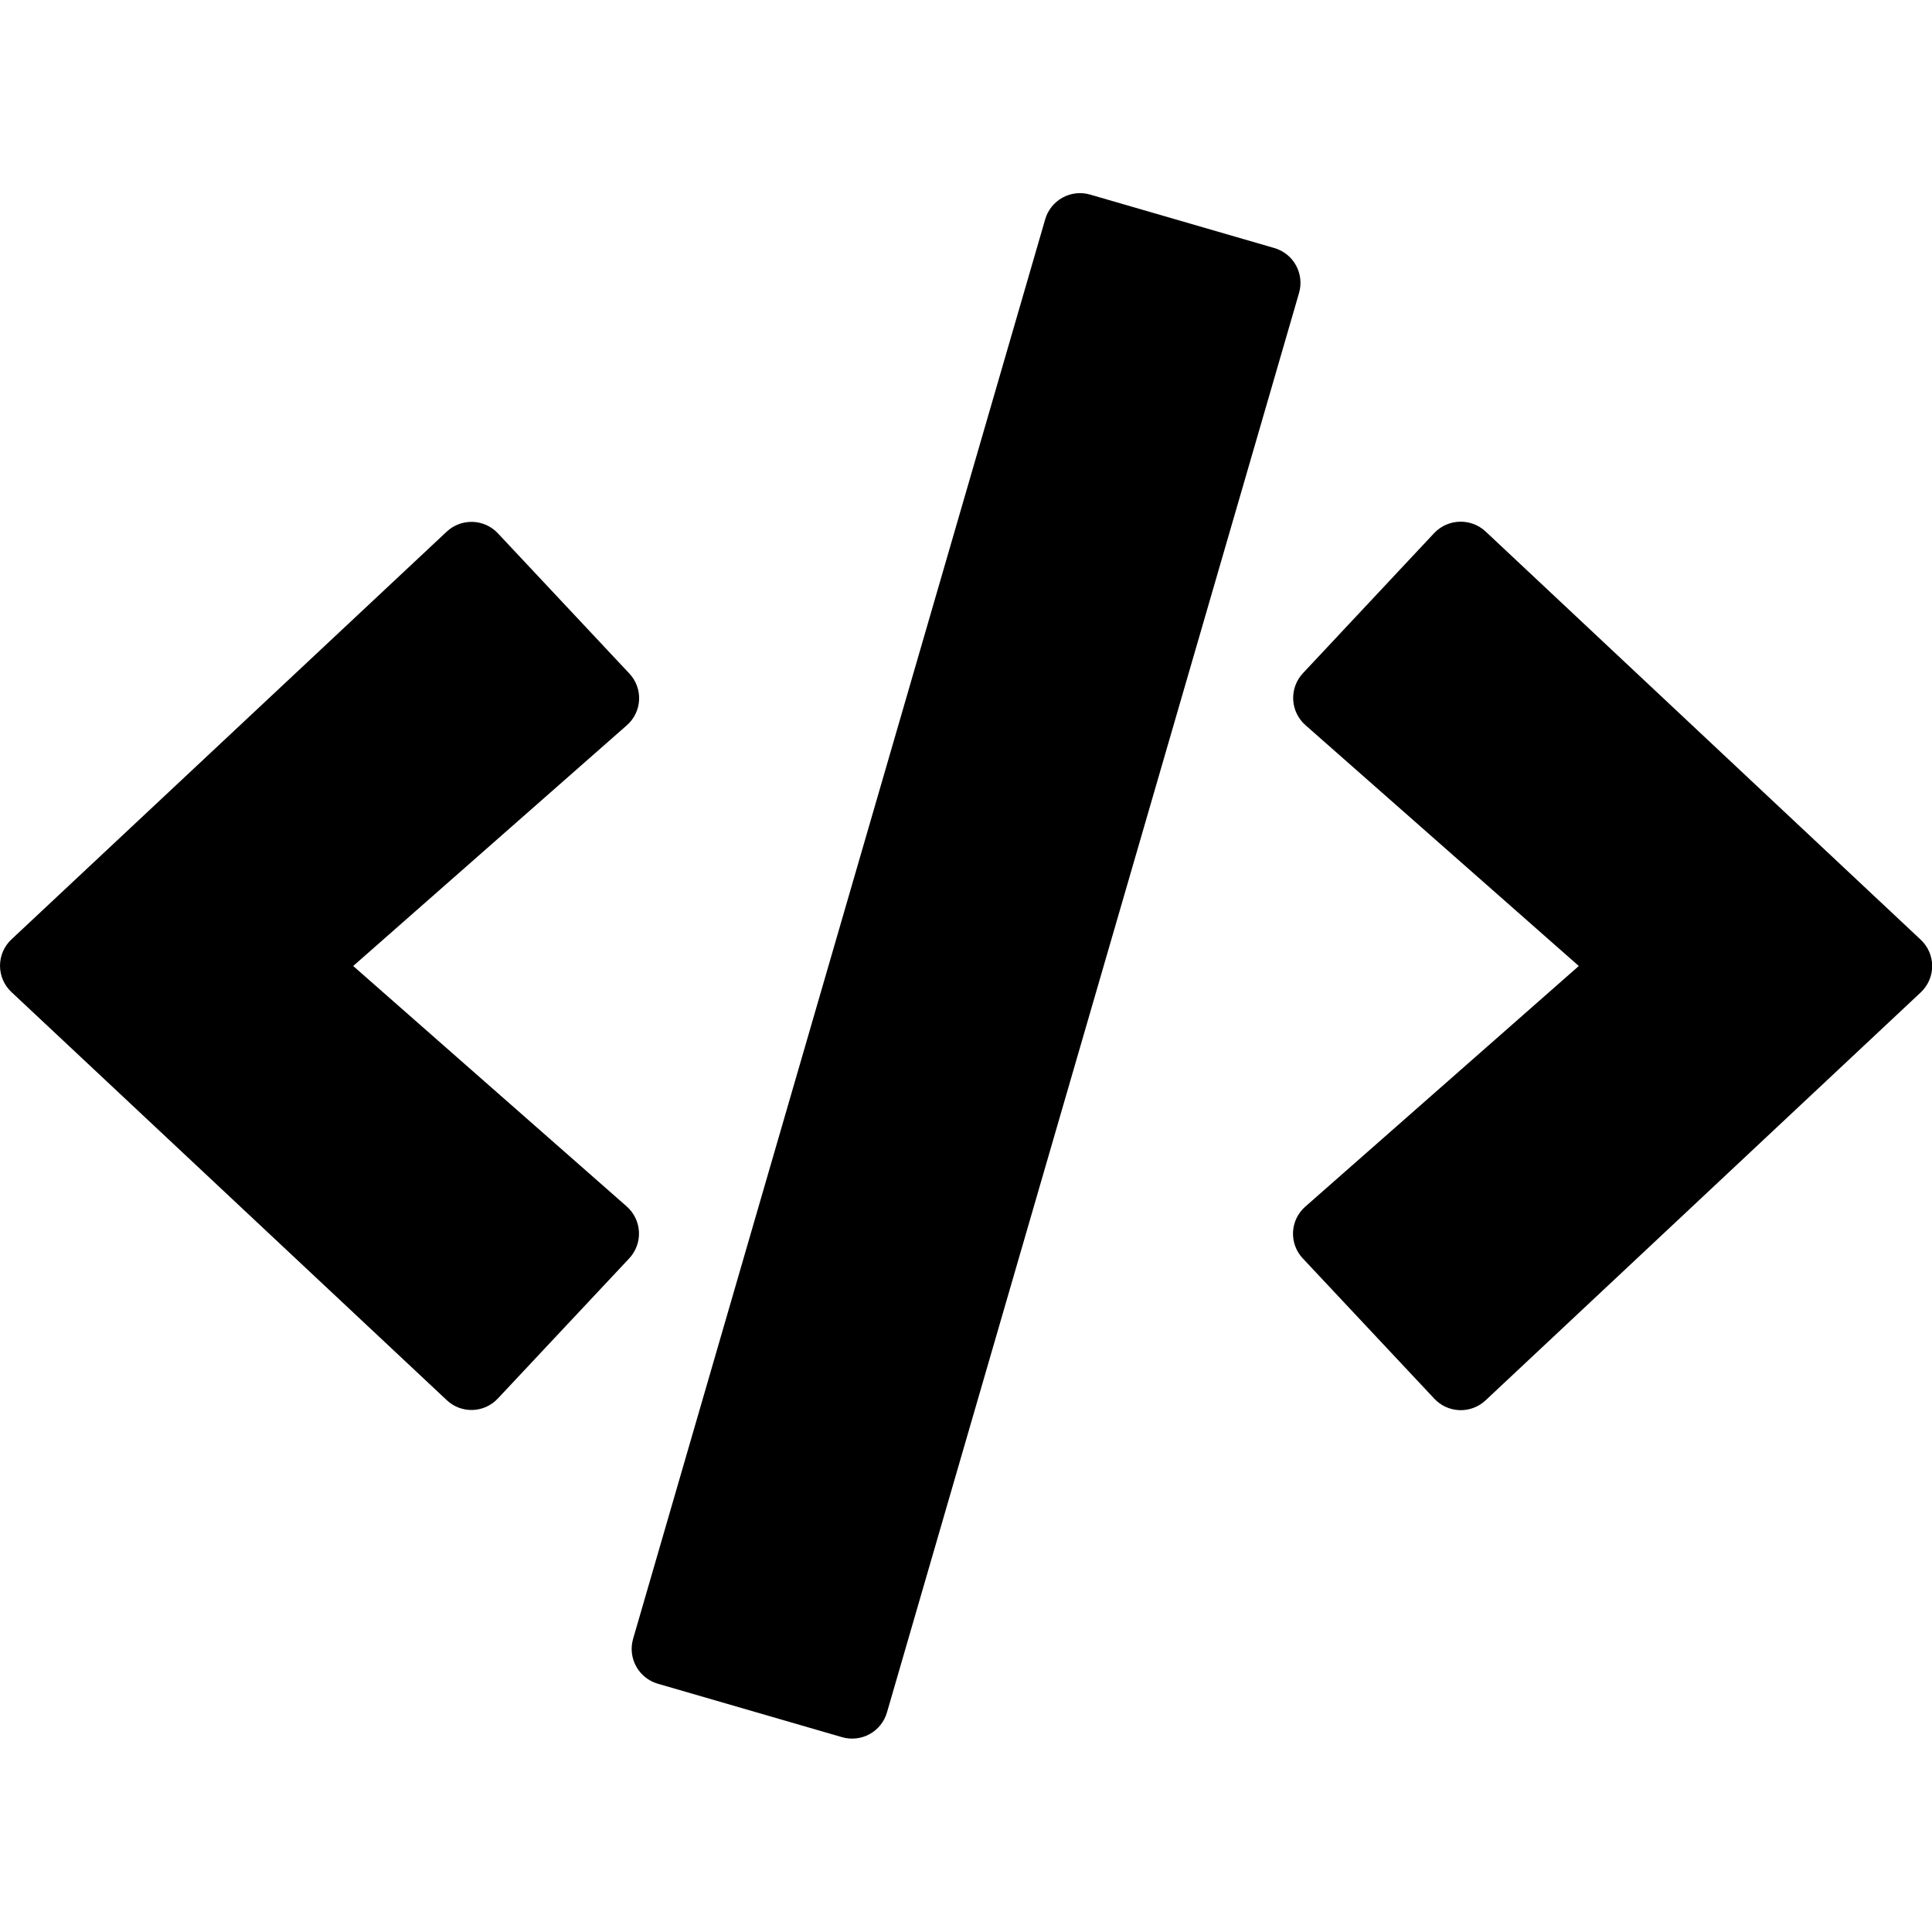
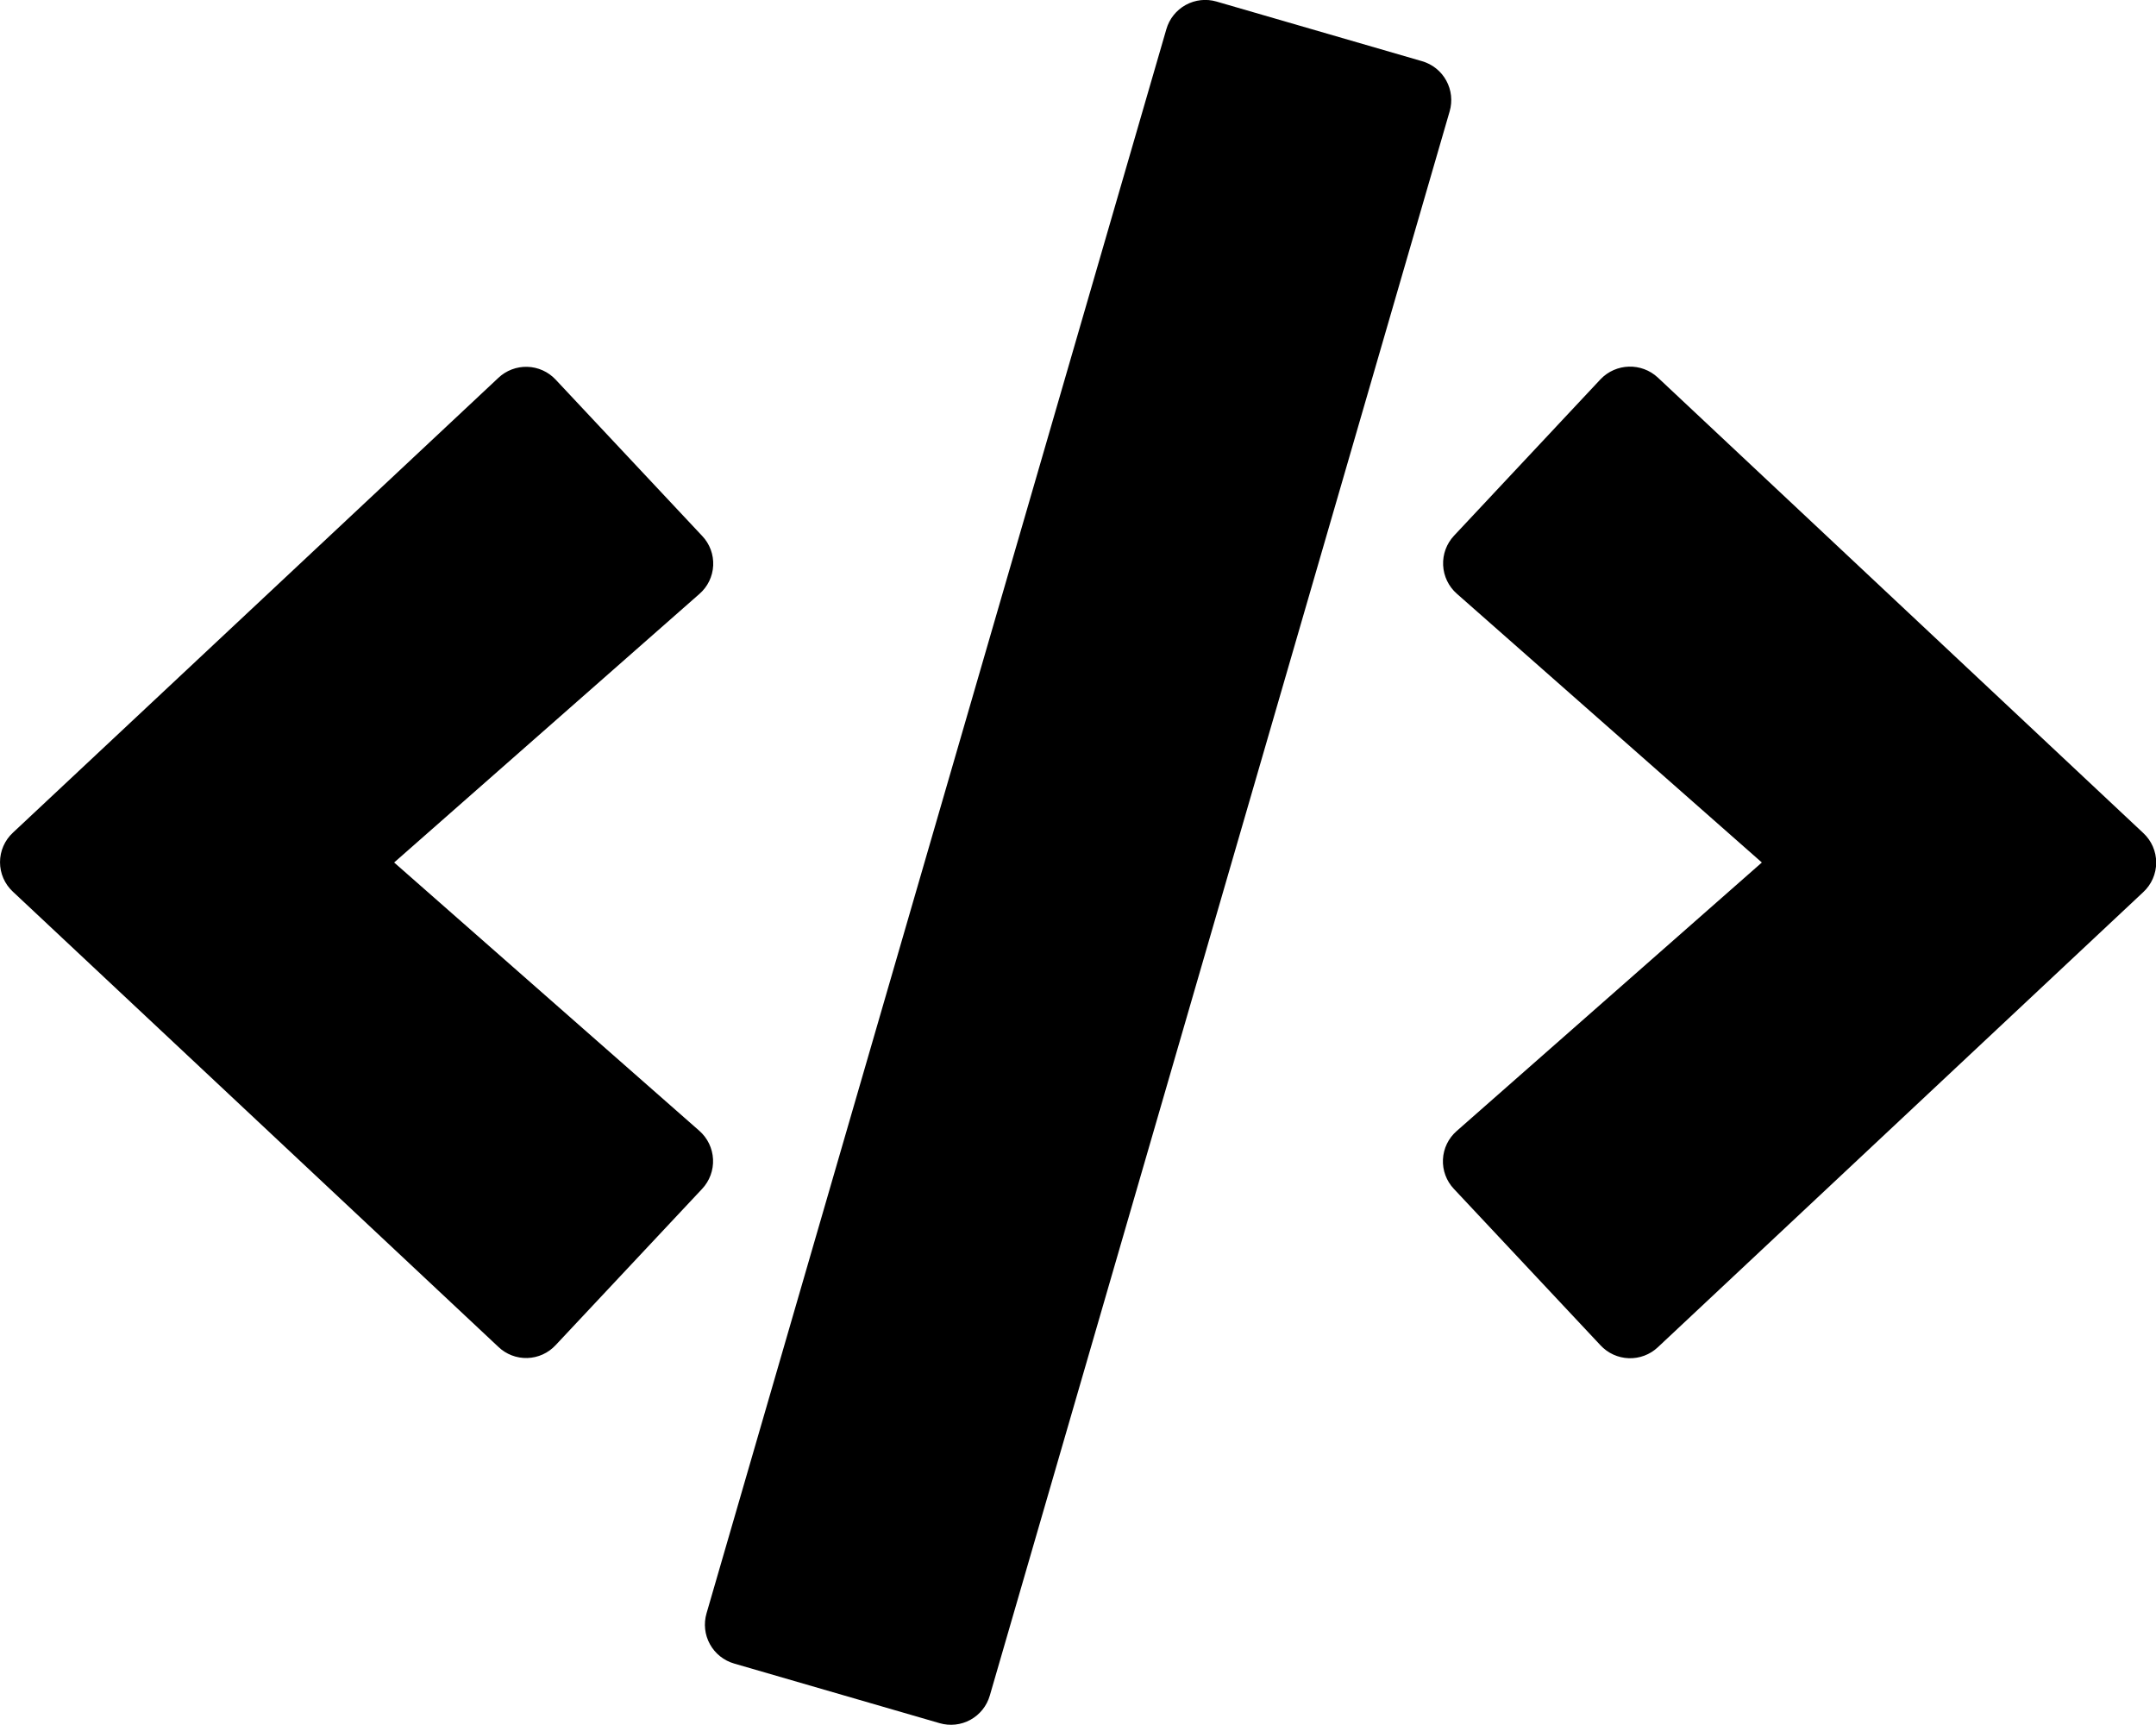
- <svg xmlns="http://www.w3.org/2000/svg" class="a-icon" viewBox="0 0 640 512" width="1.25em" height="1.25em">
+ <svg xmlns="http://www.w3.org/2000/svg" viewBox="0 0 640 512">
  <path d="M422.12 18.16a12 12 0 0 1 8.2 14.9l-136.5 470.2a12 12 0 0 1-14.89 8.2l-61-17.7a12 12 0 0 1-8.2-14.9l136.5-470.2a12 12 0 0 1 14.89-8.2z" />
  <path d="M636.23 247.26l-144.11-135.2a12.11 12.11 0 0 0-17 .5L431.62 159a12 12 0 0 0 .81 17.2L523 256l-90.59 79.7a11.92 11.92 0 0 0-.81 17.2l43.5 46.4a12 12 0 0 0 17 .6l144.11-135.1a11.94 11.94 0 0 0 .02-17.54zm-427.8-88.2l-43.5-46.4a12 12 0 0 0-17-.5l-144.11 135a11.94 11.94 0 0 0 0 17.5l144.11 135.1a11.92 11.92 0 0 0 17-.5l43.5-46.4a12 12 0 0 0-.81-17.2L117 256l90.6-79.7a11.92 11.92 0 0 0 .83-17.24z" class="a-icon-opacity" />
</svg>
